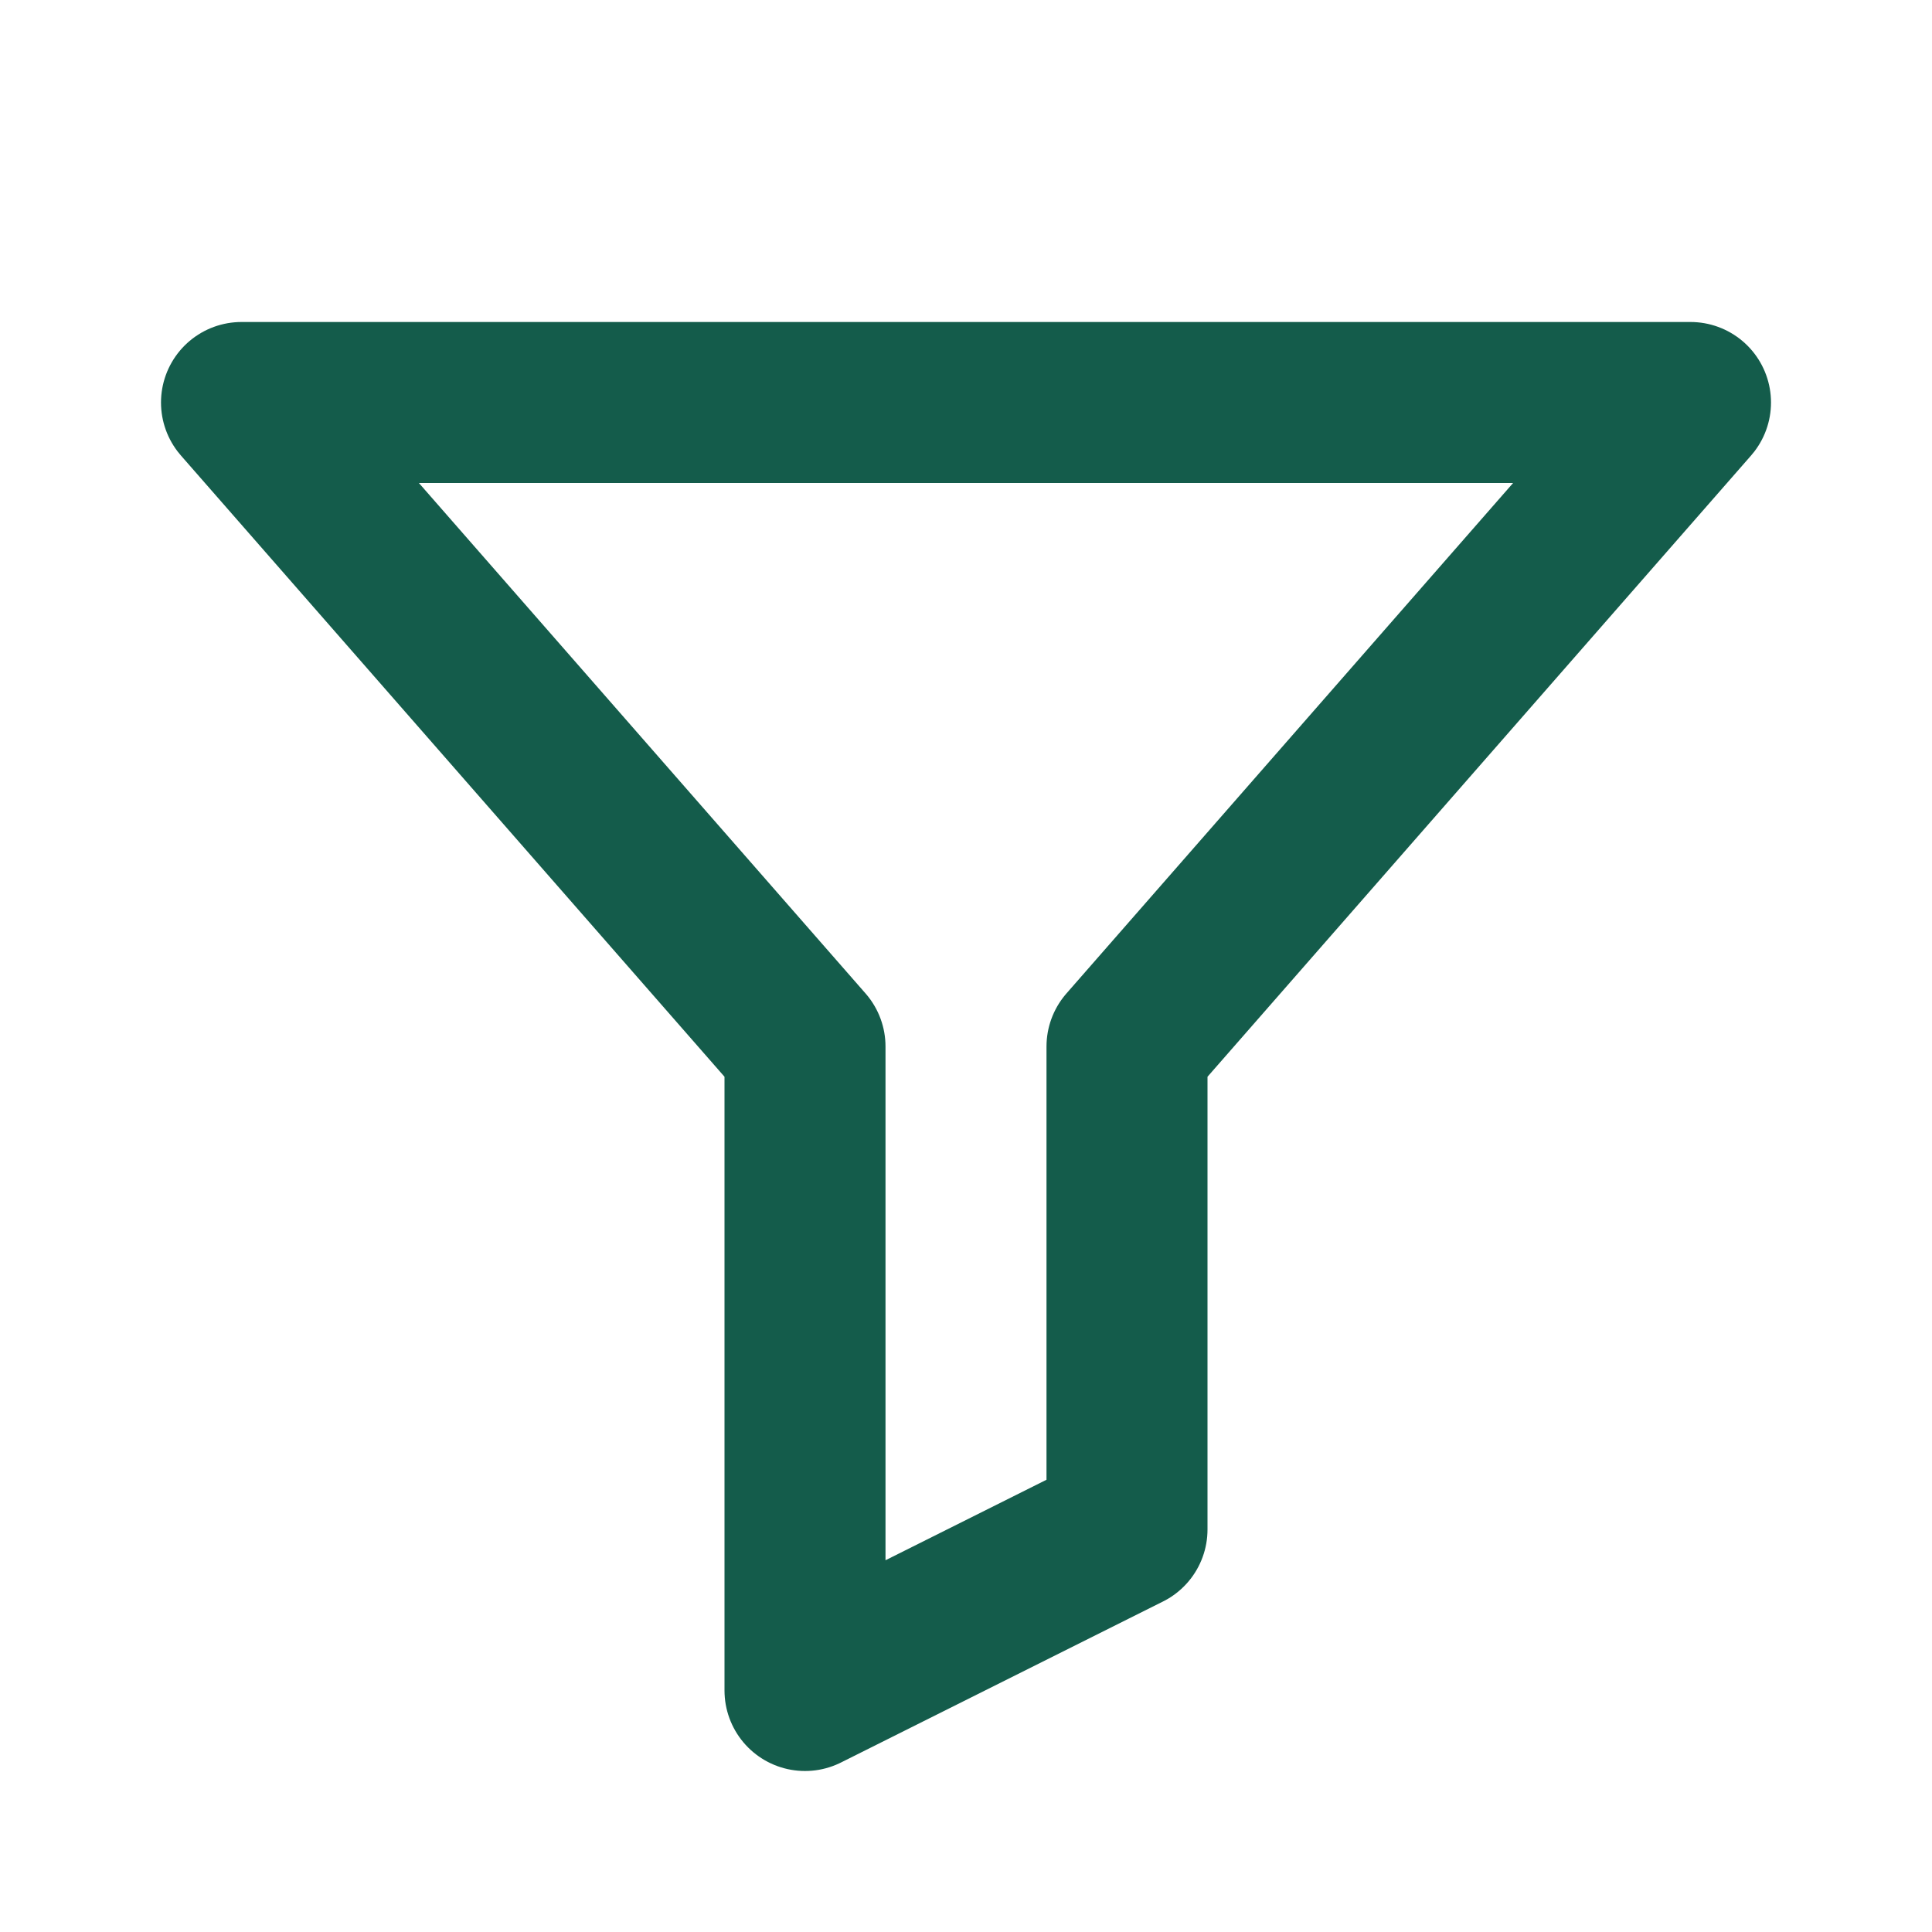
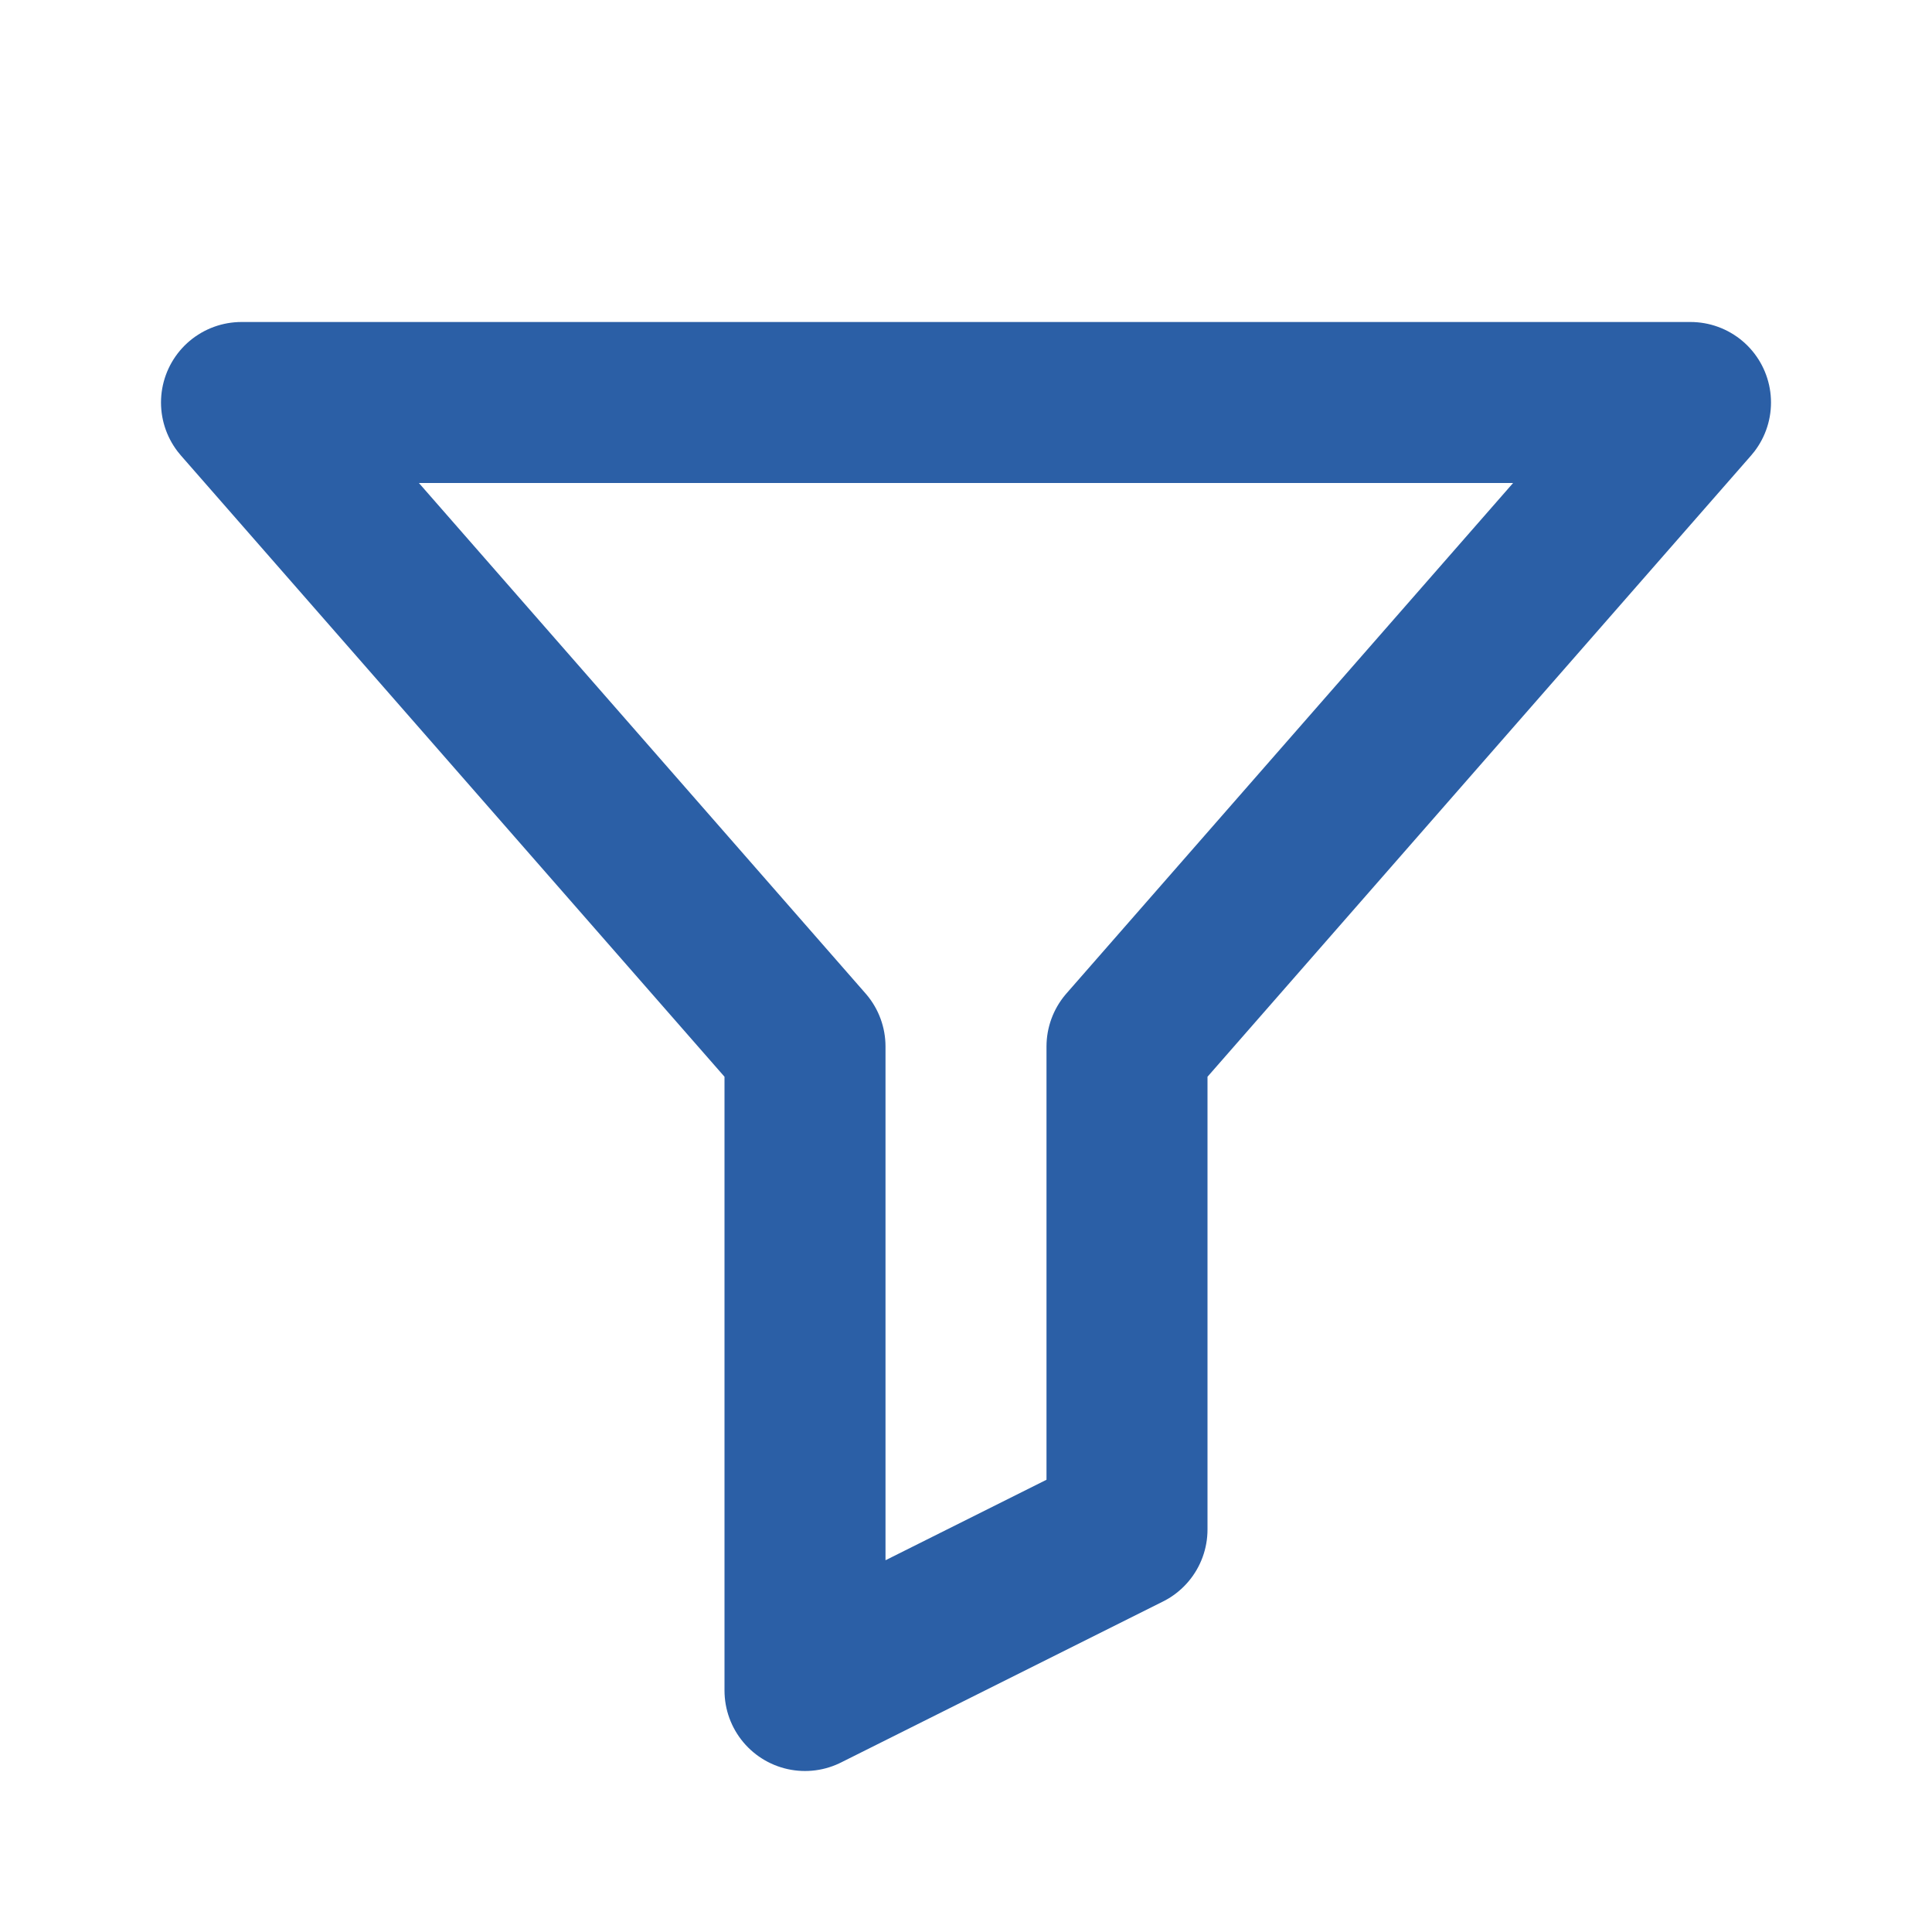
<svg xmlns="http://www.w3.org/2000/svg" width="18" height="18" viewBox="0 0 18 18" fill="none">
-   <path d="M2.25 3.75H15.75L10.5 9.75V14.25L7.5 15.75V9.75L2.25 3.75Z" stroke-width="1.5" stroke-linecap="round" stroke-linejoin="round" stroke="#145C4B" />
+   <path d="M2.25 3.75H15.75L10.5 9.75V14.25L7.5 15.75V9.75L2.25 3.75Z" stroke-width="1.5" stroke-linecap="round" stroke-linejoin="round" stroke="#2B5FA6" />
</svg>
